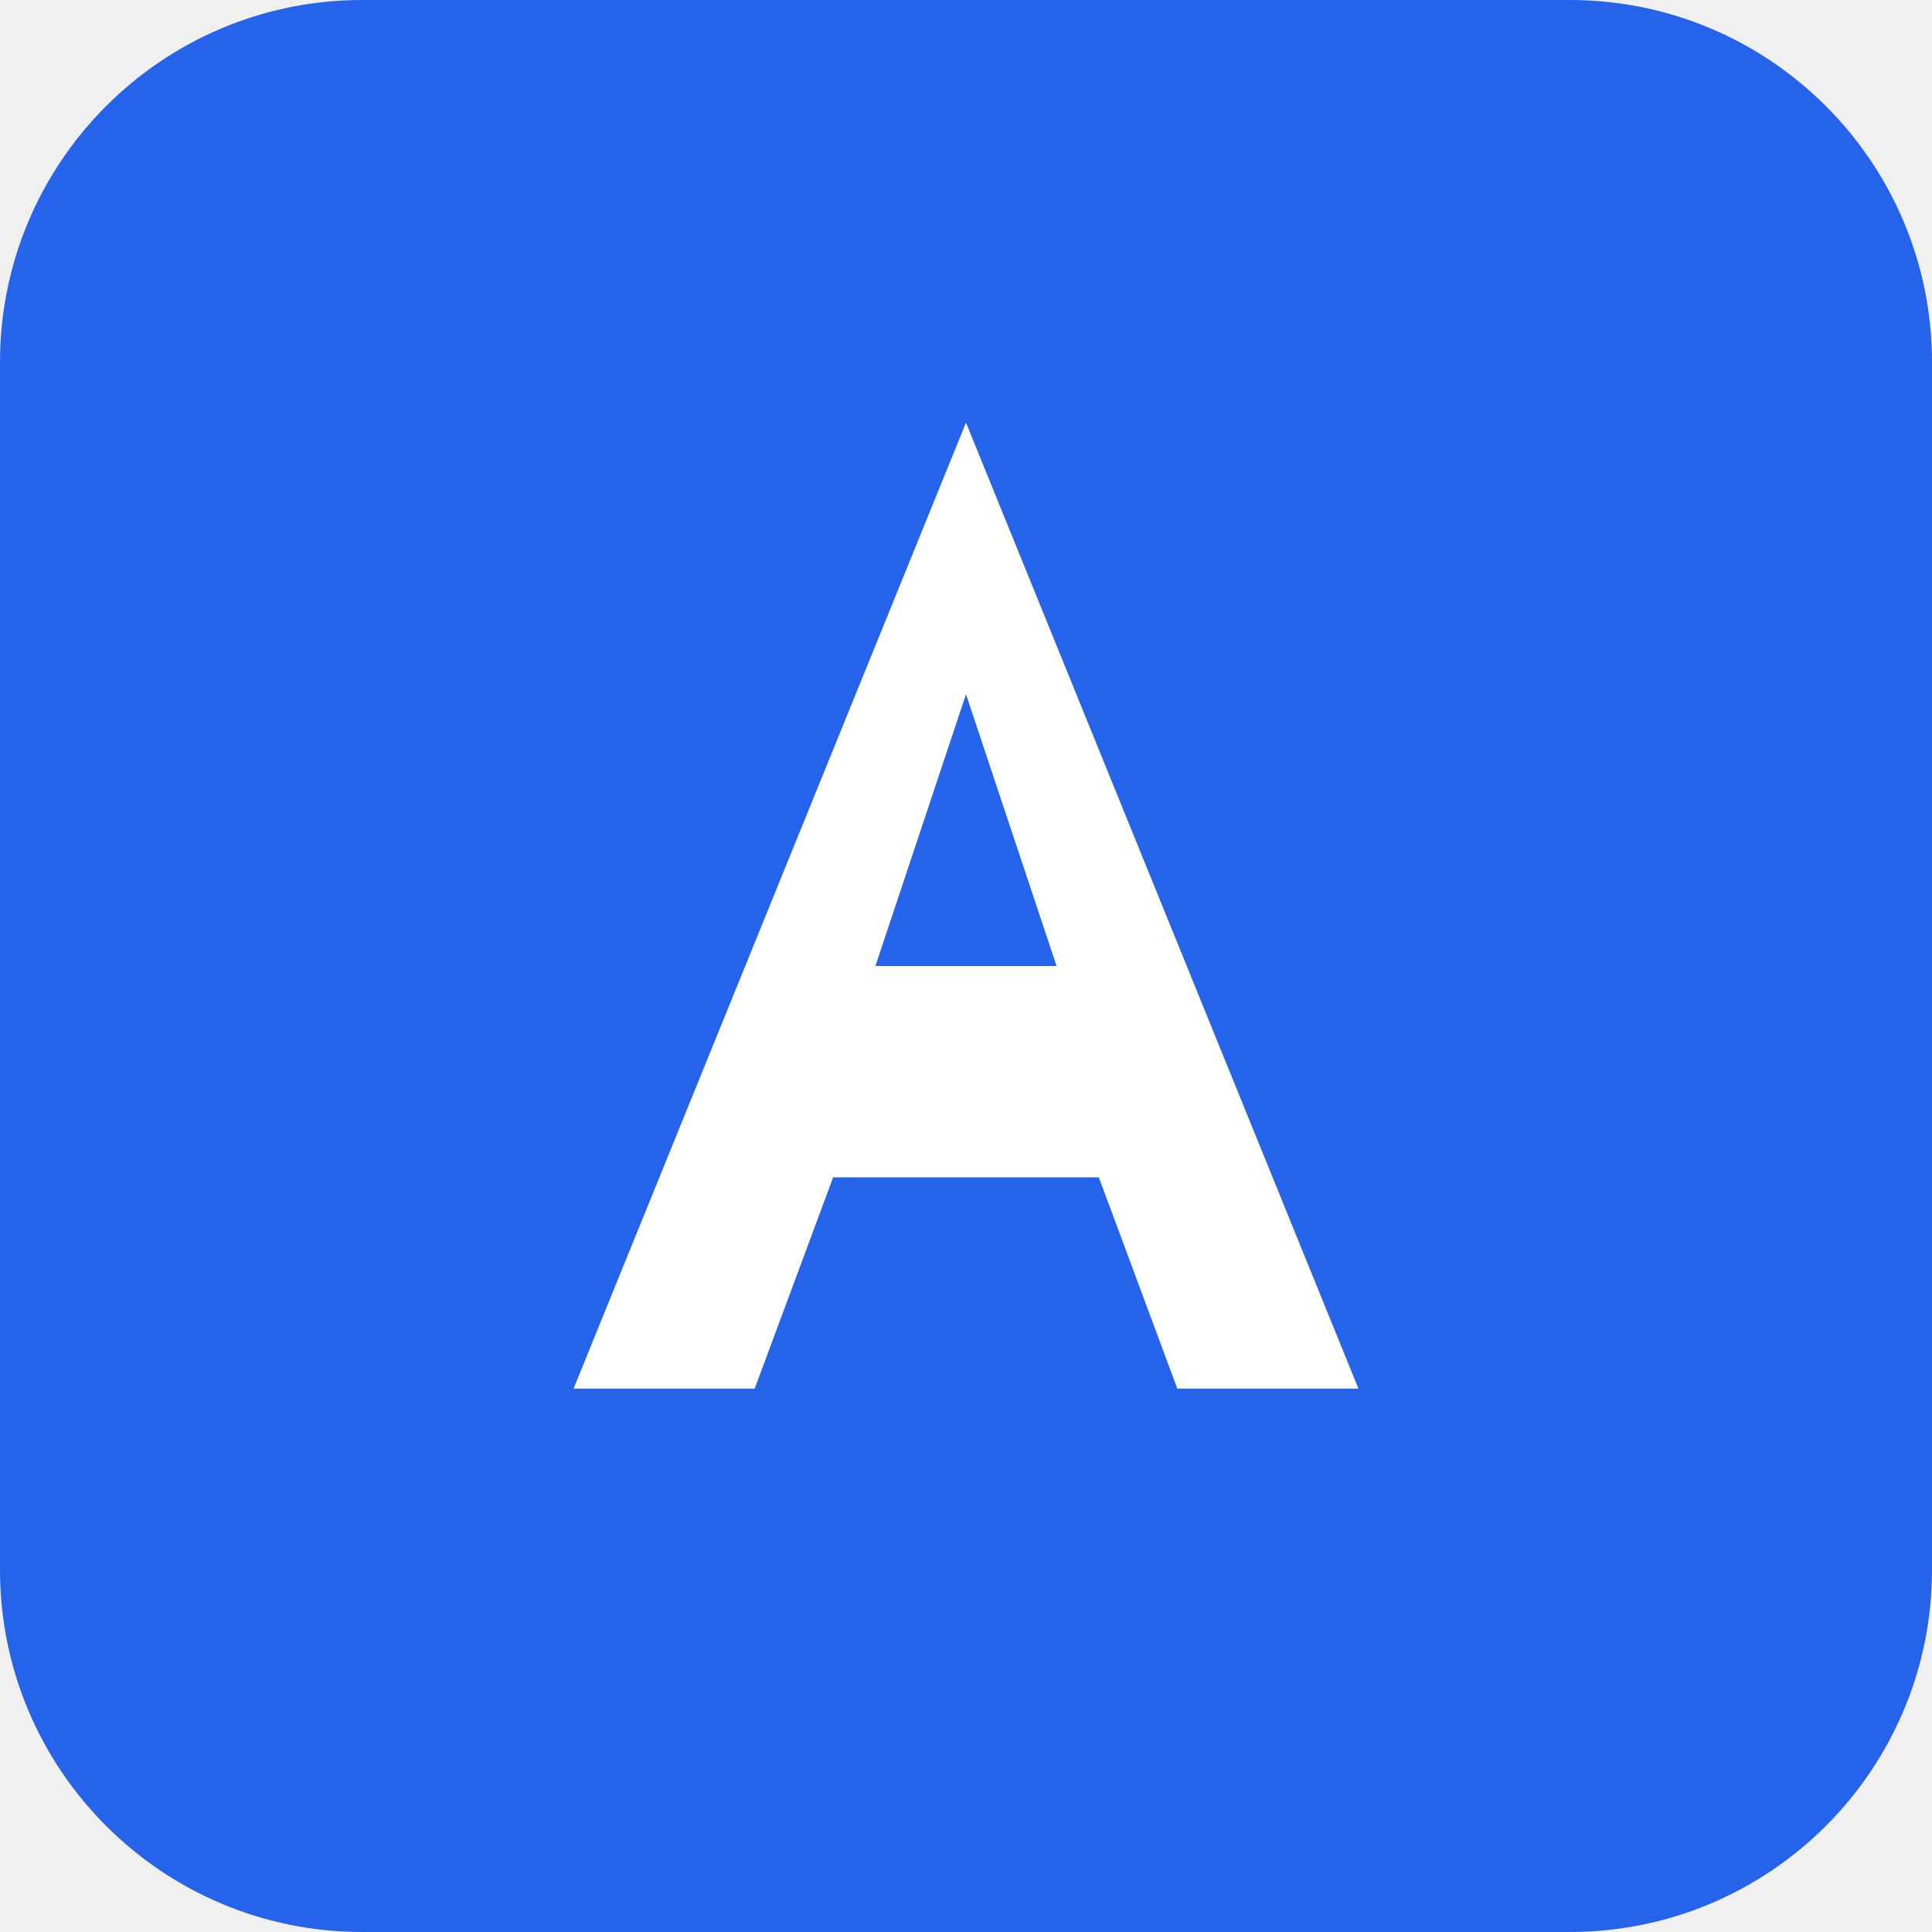
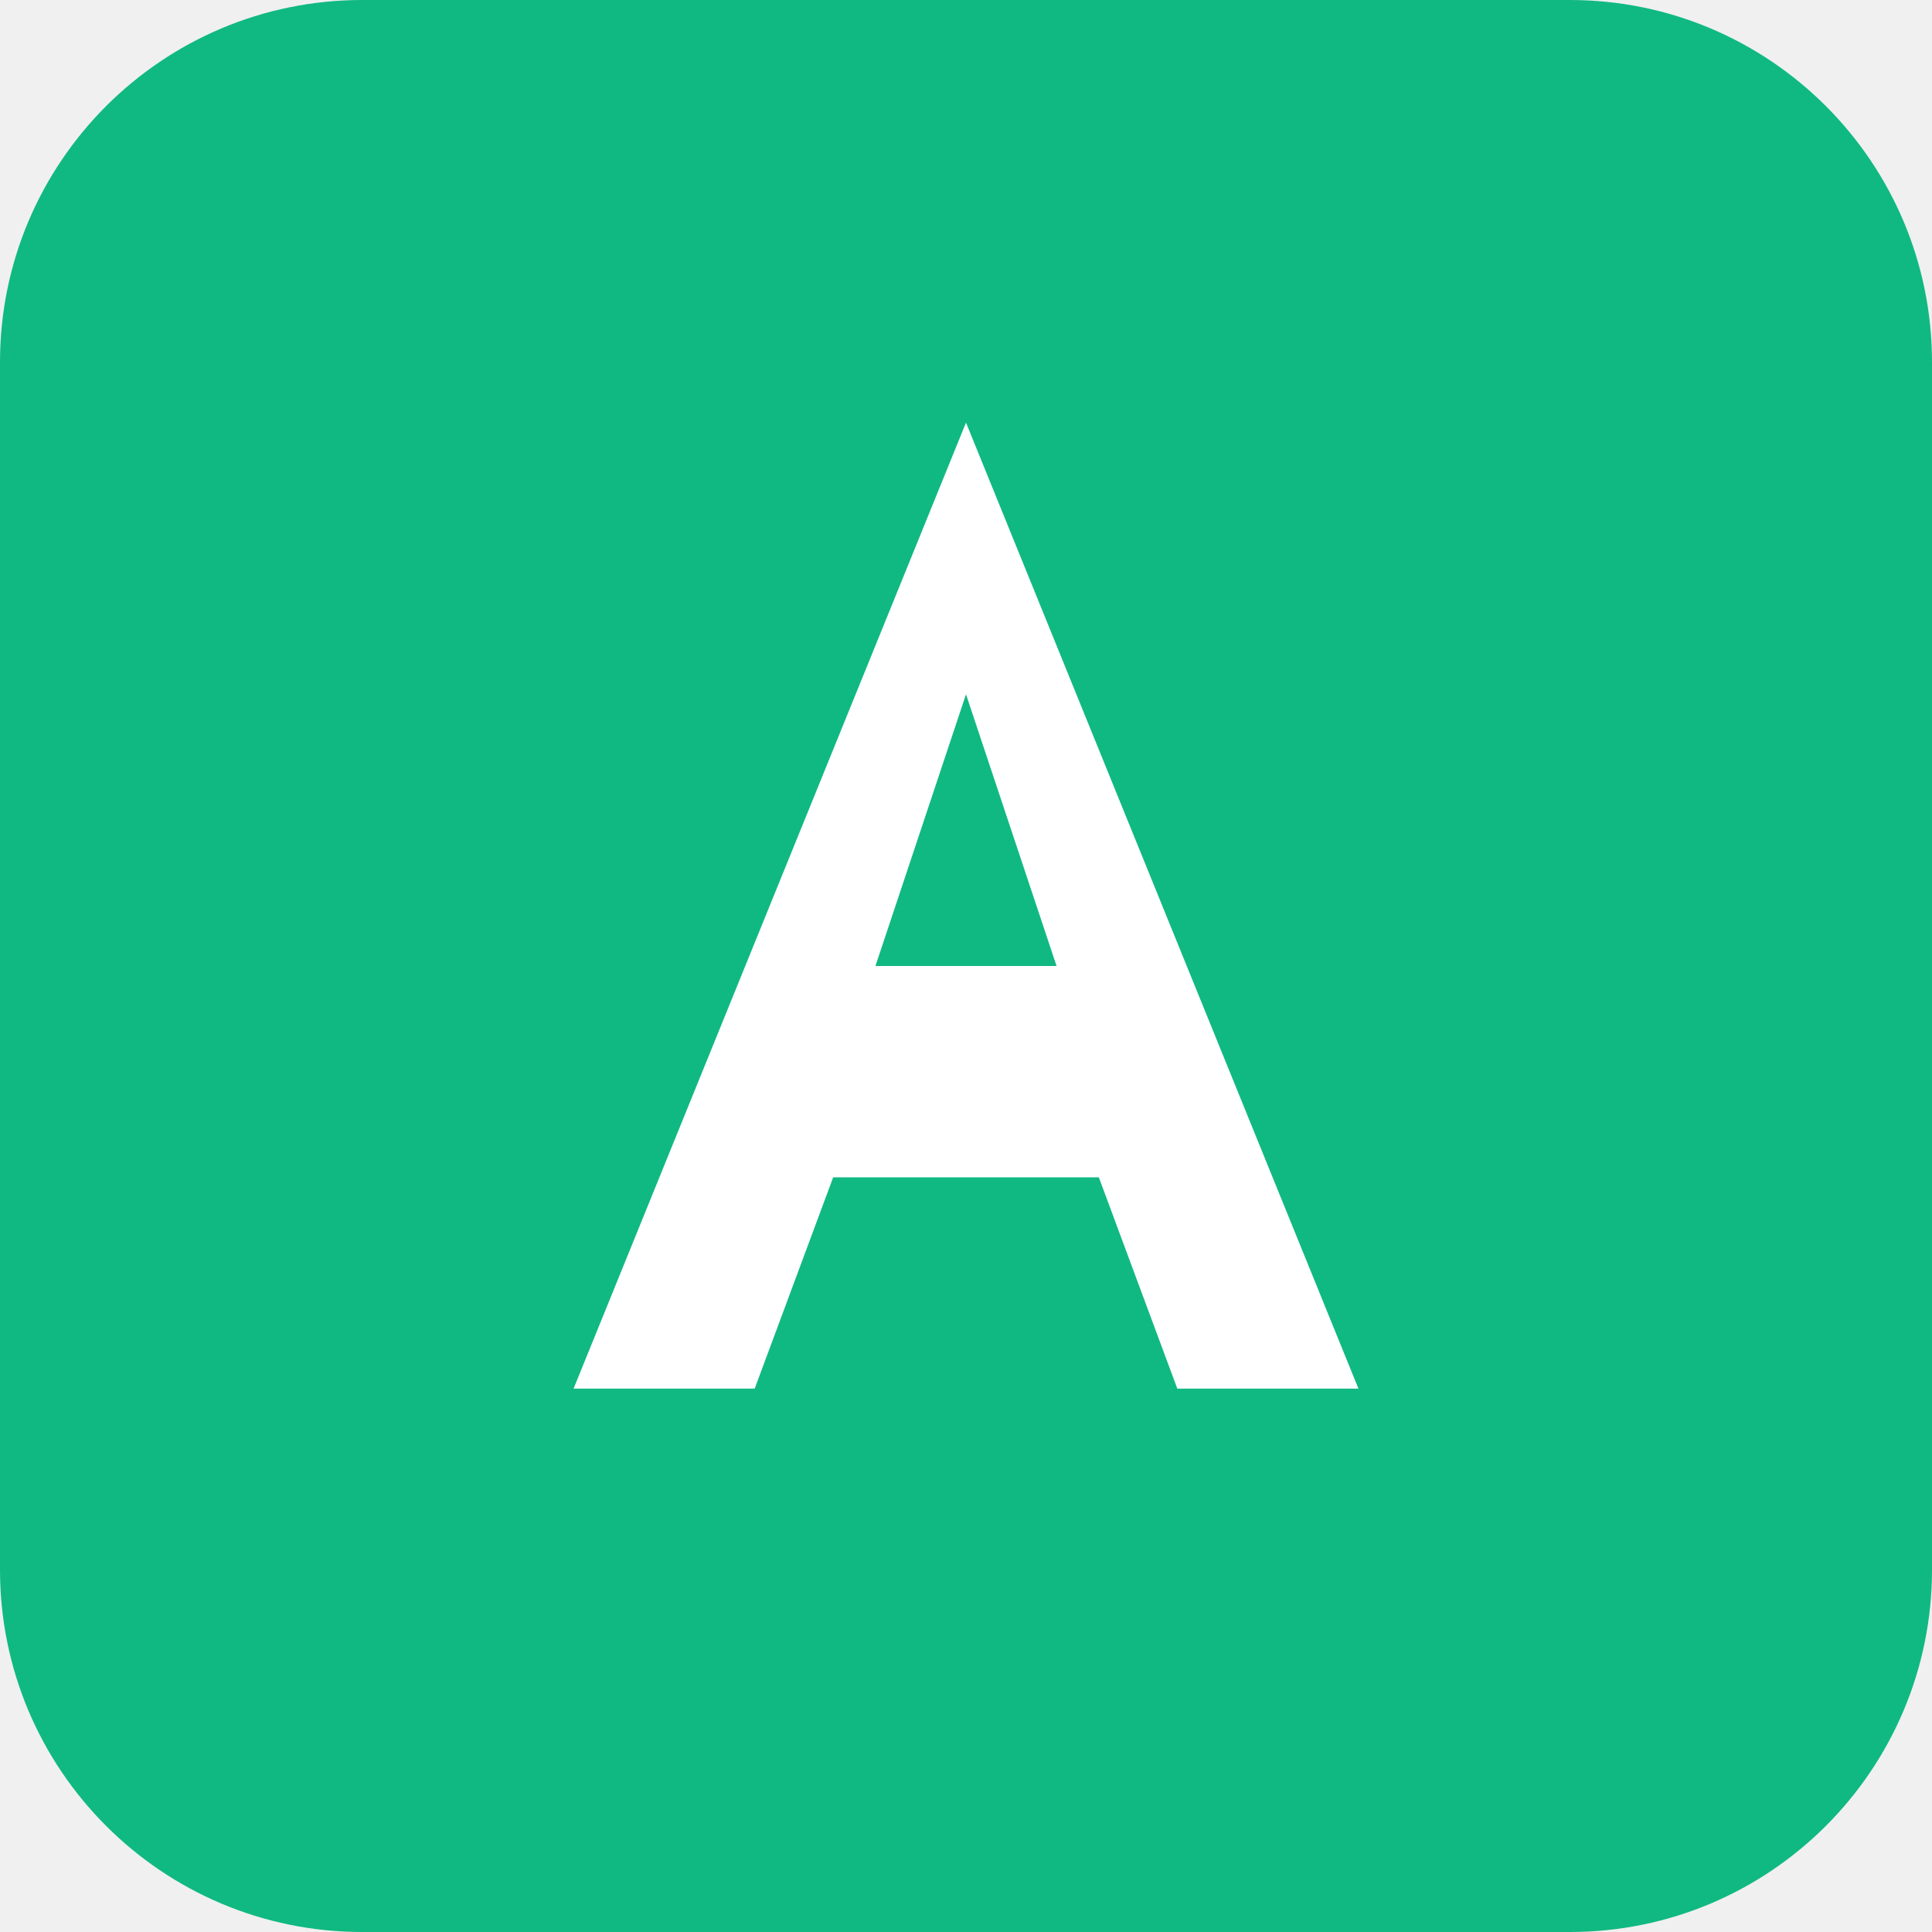
<svg xmlns="http://www.w3.org/2000/svg" width="32" height="32" viewBox="0 0 32 32" fill="none">
-   <rect width="32" height="32" rx="6" fill="#2563EB" />
+   <rect width="32" height="32" rx="6" fill="#10b981" />
  <path d="M16 7L22.5 23H19.5L18.2 19.5H13.8L12.5 23H9.5L16 7ZM16 11.5L14.5 16H17.5L16 11.5Z" fill="white" />
</svg>
